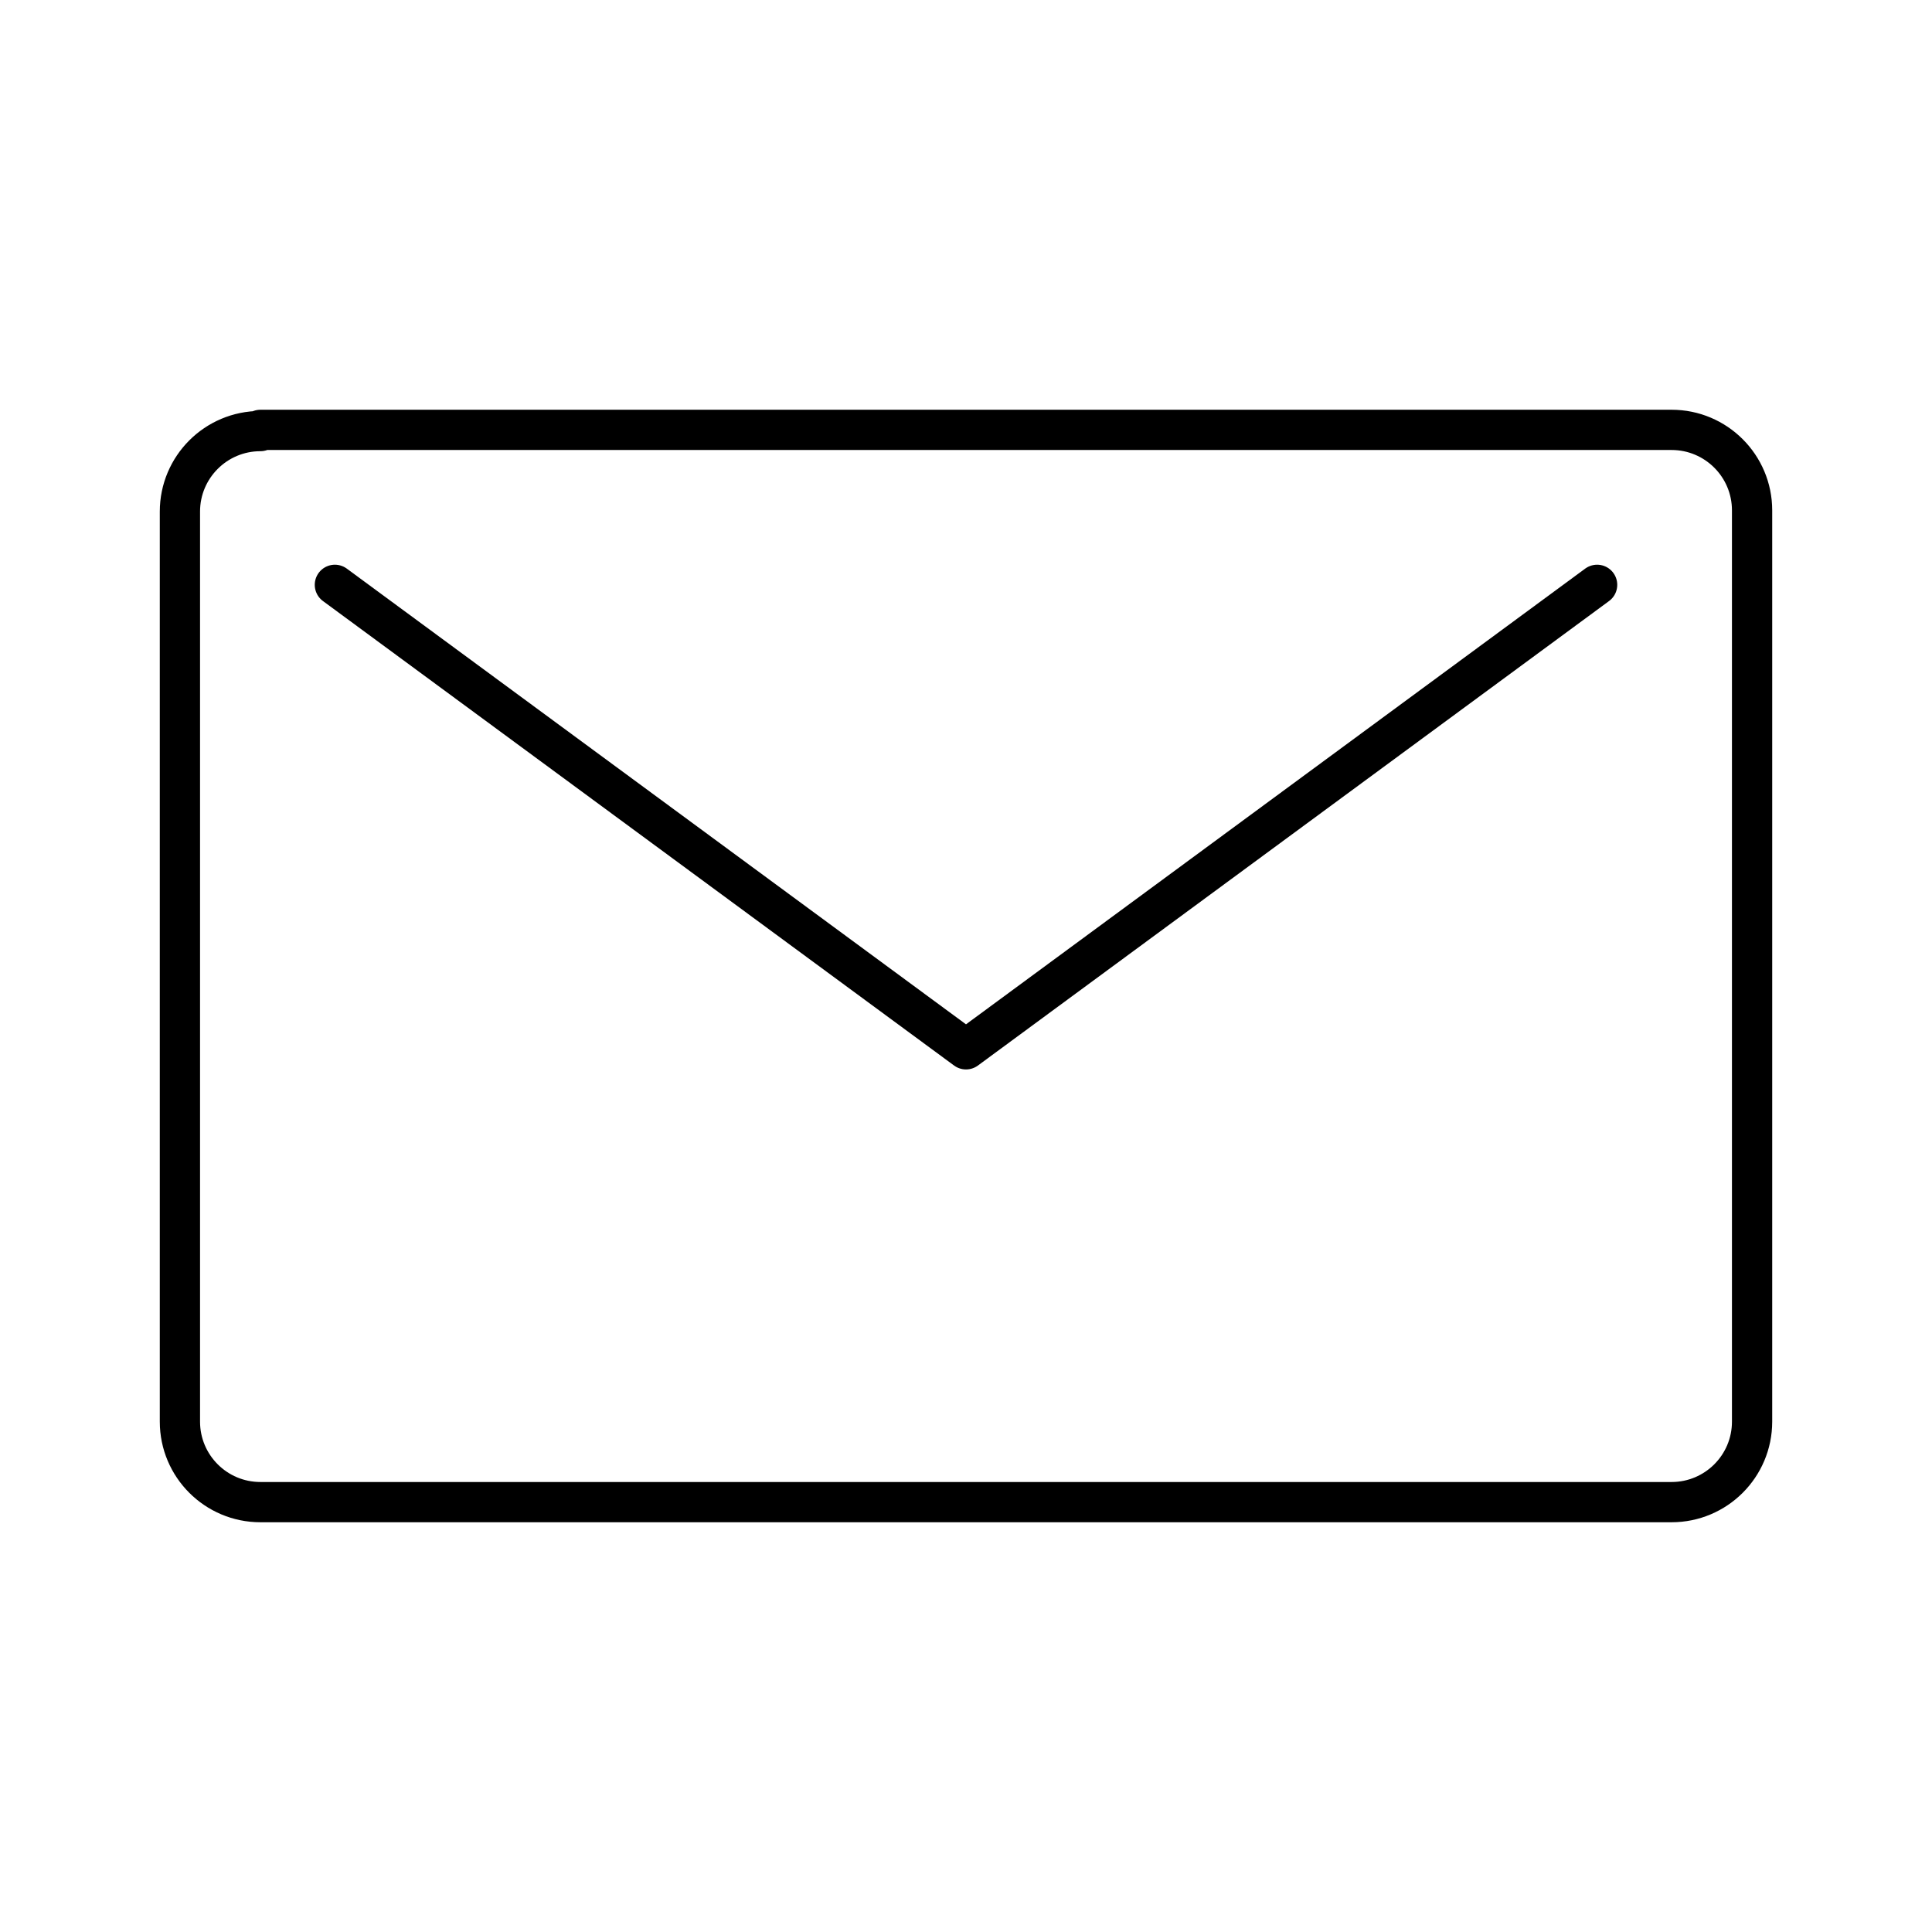
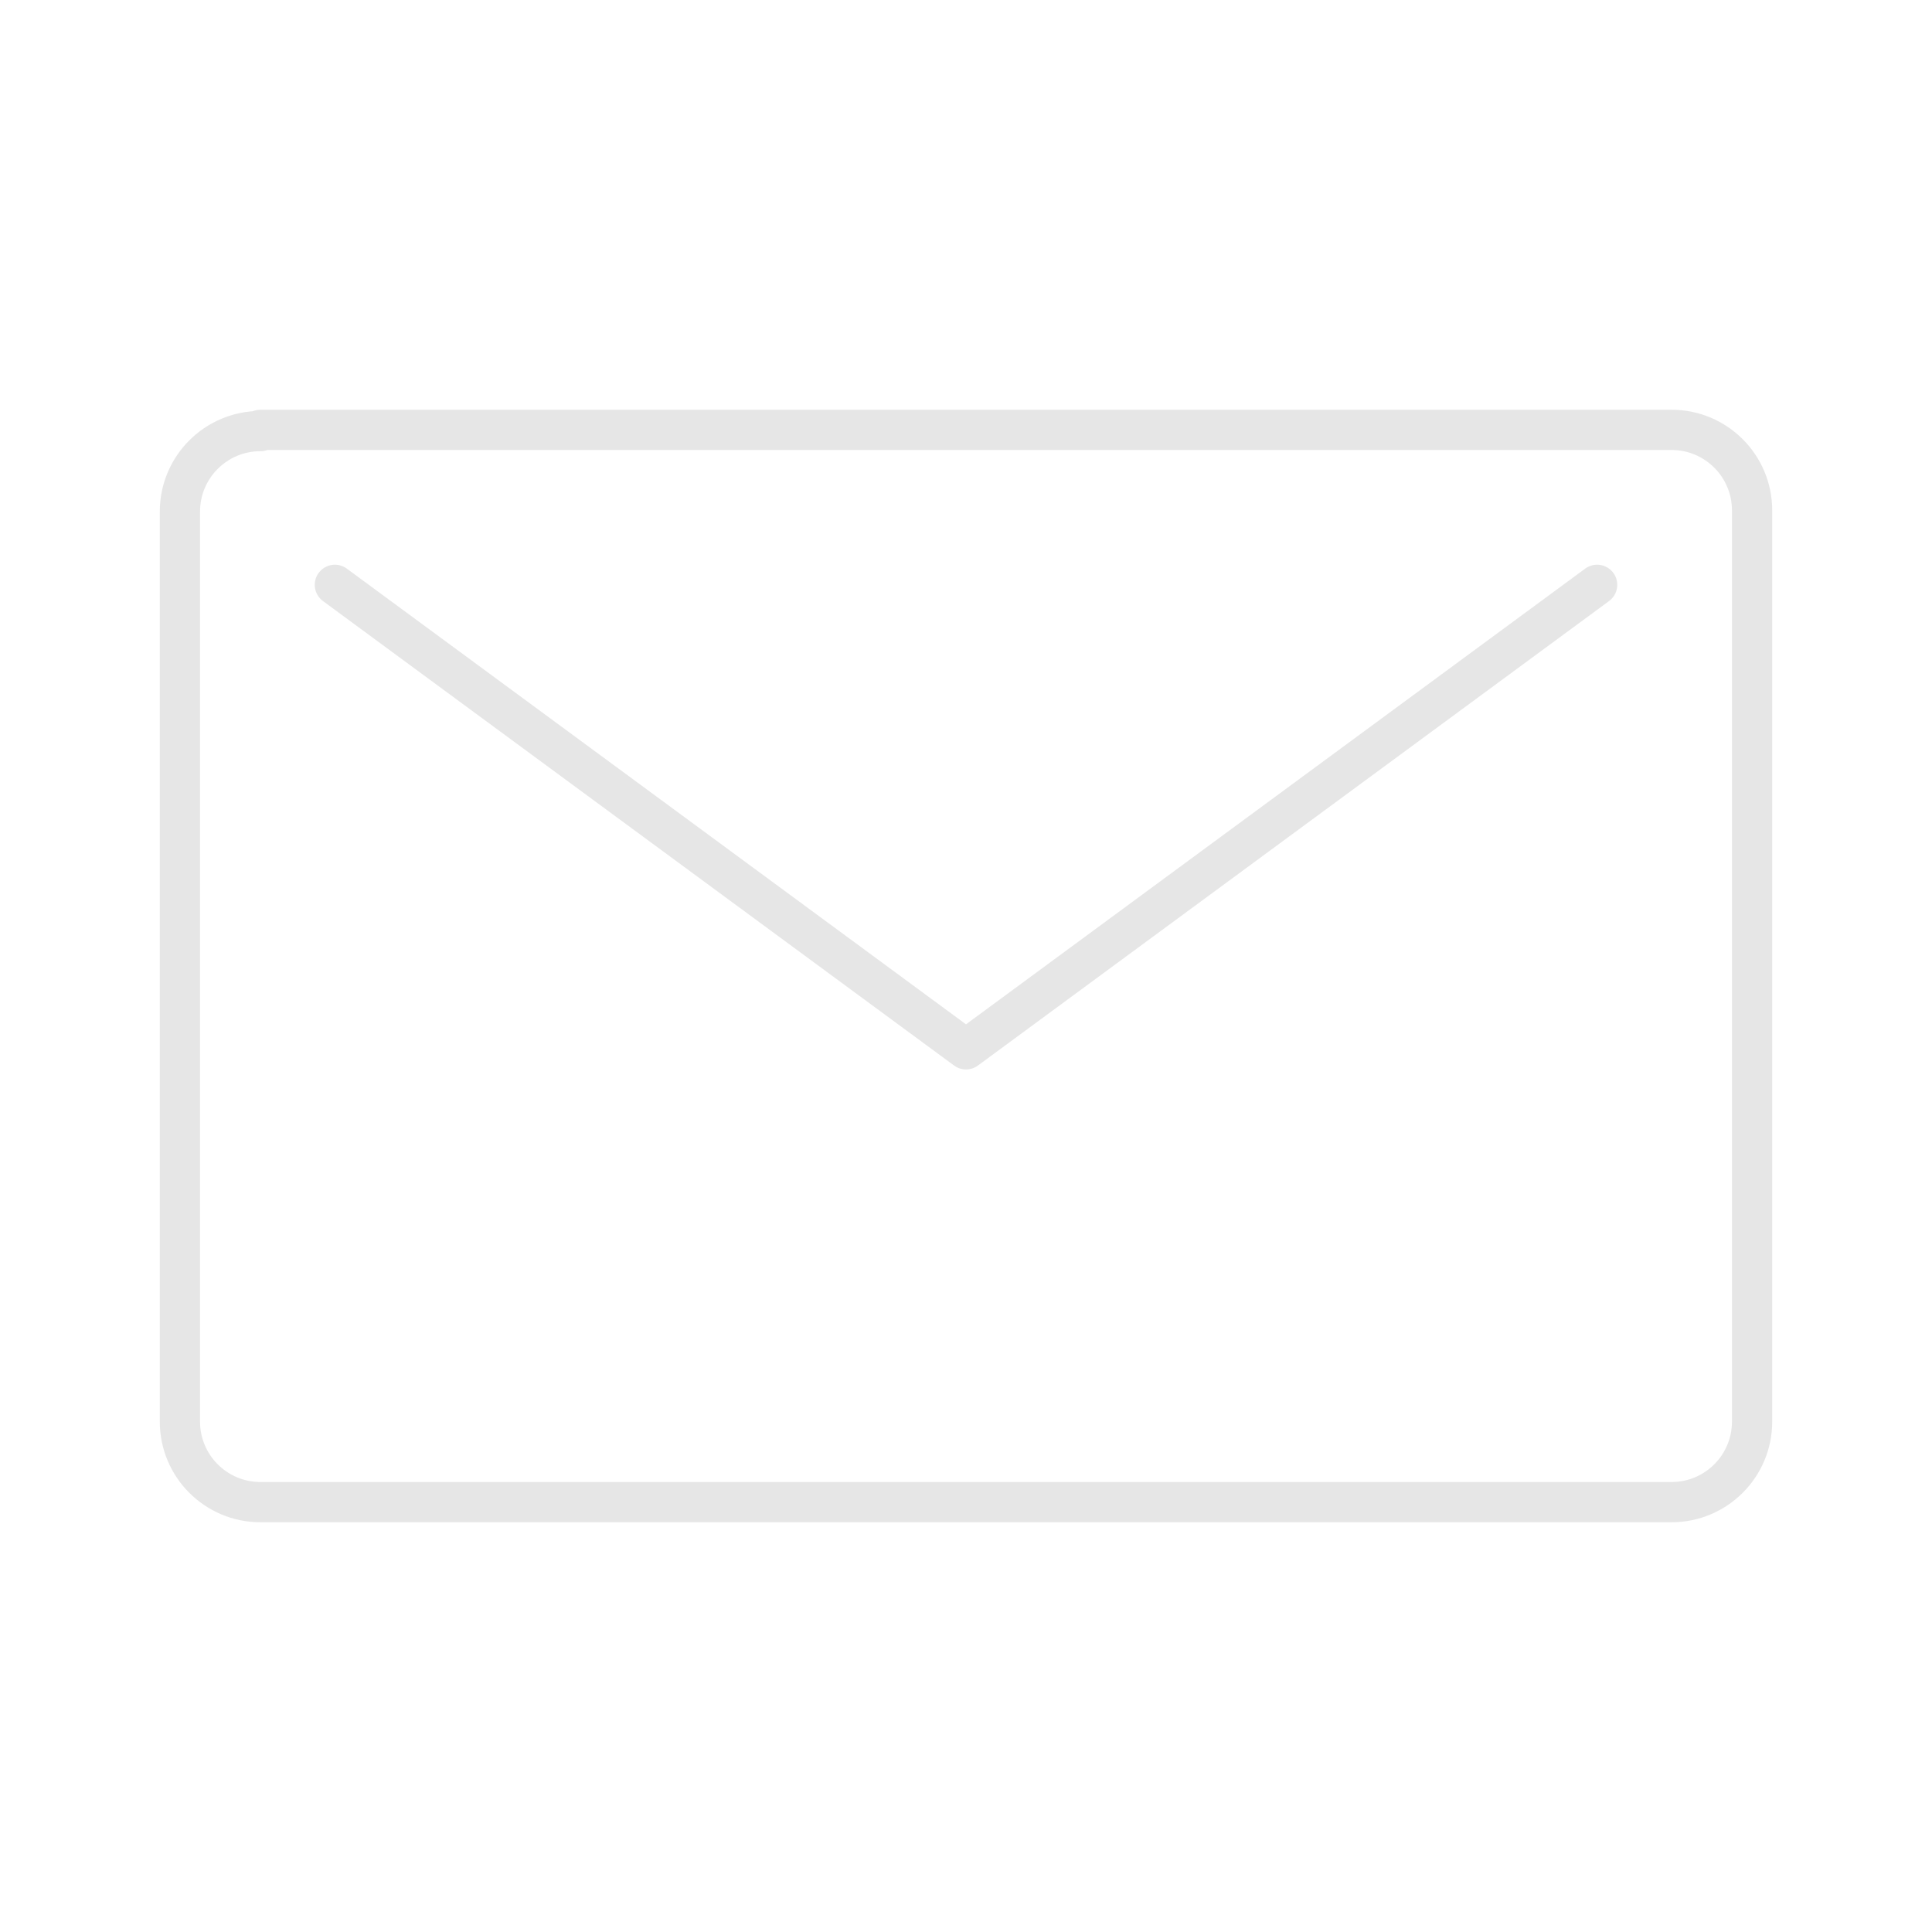
<svg xmlns="http://www.w3.org/2000/svg" width="325px" height="325px" viewBox="0 0 48 48" id="Layer_2" data-name="Layer 2">
  <defs>
-     <style>.cls-1{fill:none;stroke:#000000;stroke-linecap:round;stroke-linejoin:round;}</style>
+     <style>.cls-1{fill:none;stroke:#E6E6E6;stroke-linecap:round;stroke-linejoin:round;}</style>
  </defs>
  <path class="cls-1" d="M6.47,10.71a2,2,0,0,0-2,2h0V35.32a2,2,0,0,0,2,2H41.53a2,2,0,0,0,2-2h0V12.68a2,2,0,0,0-2-2H6.47Zm33.21,3.82L24,26.07,8.32,14.53" />
</svg>
